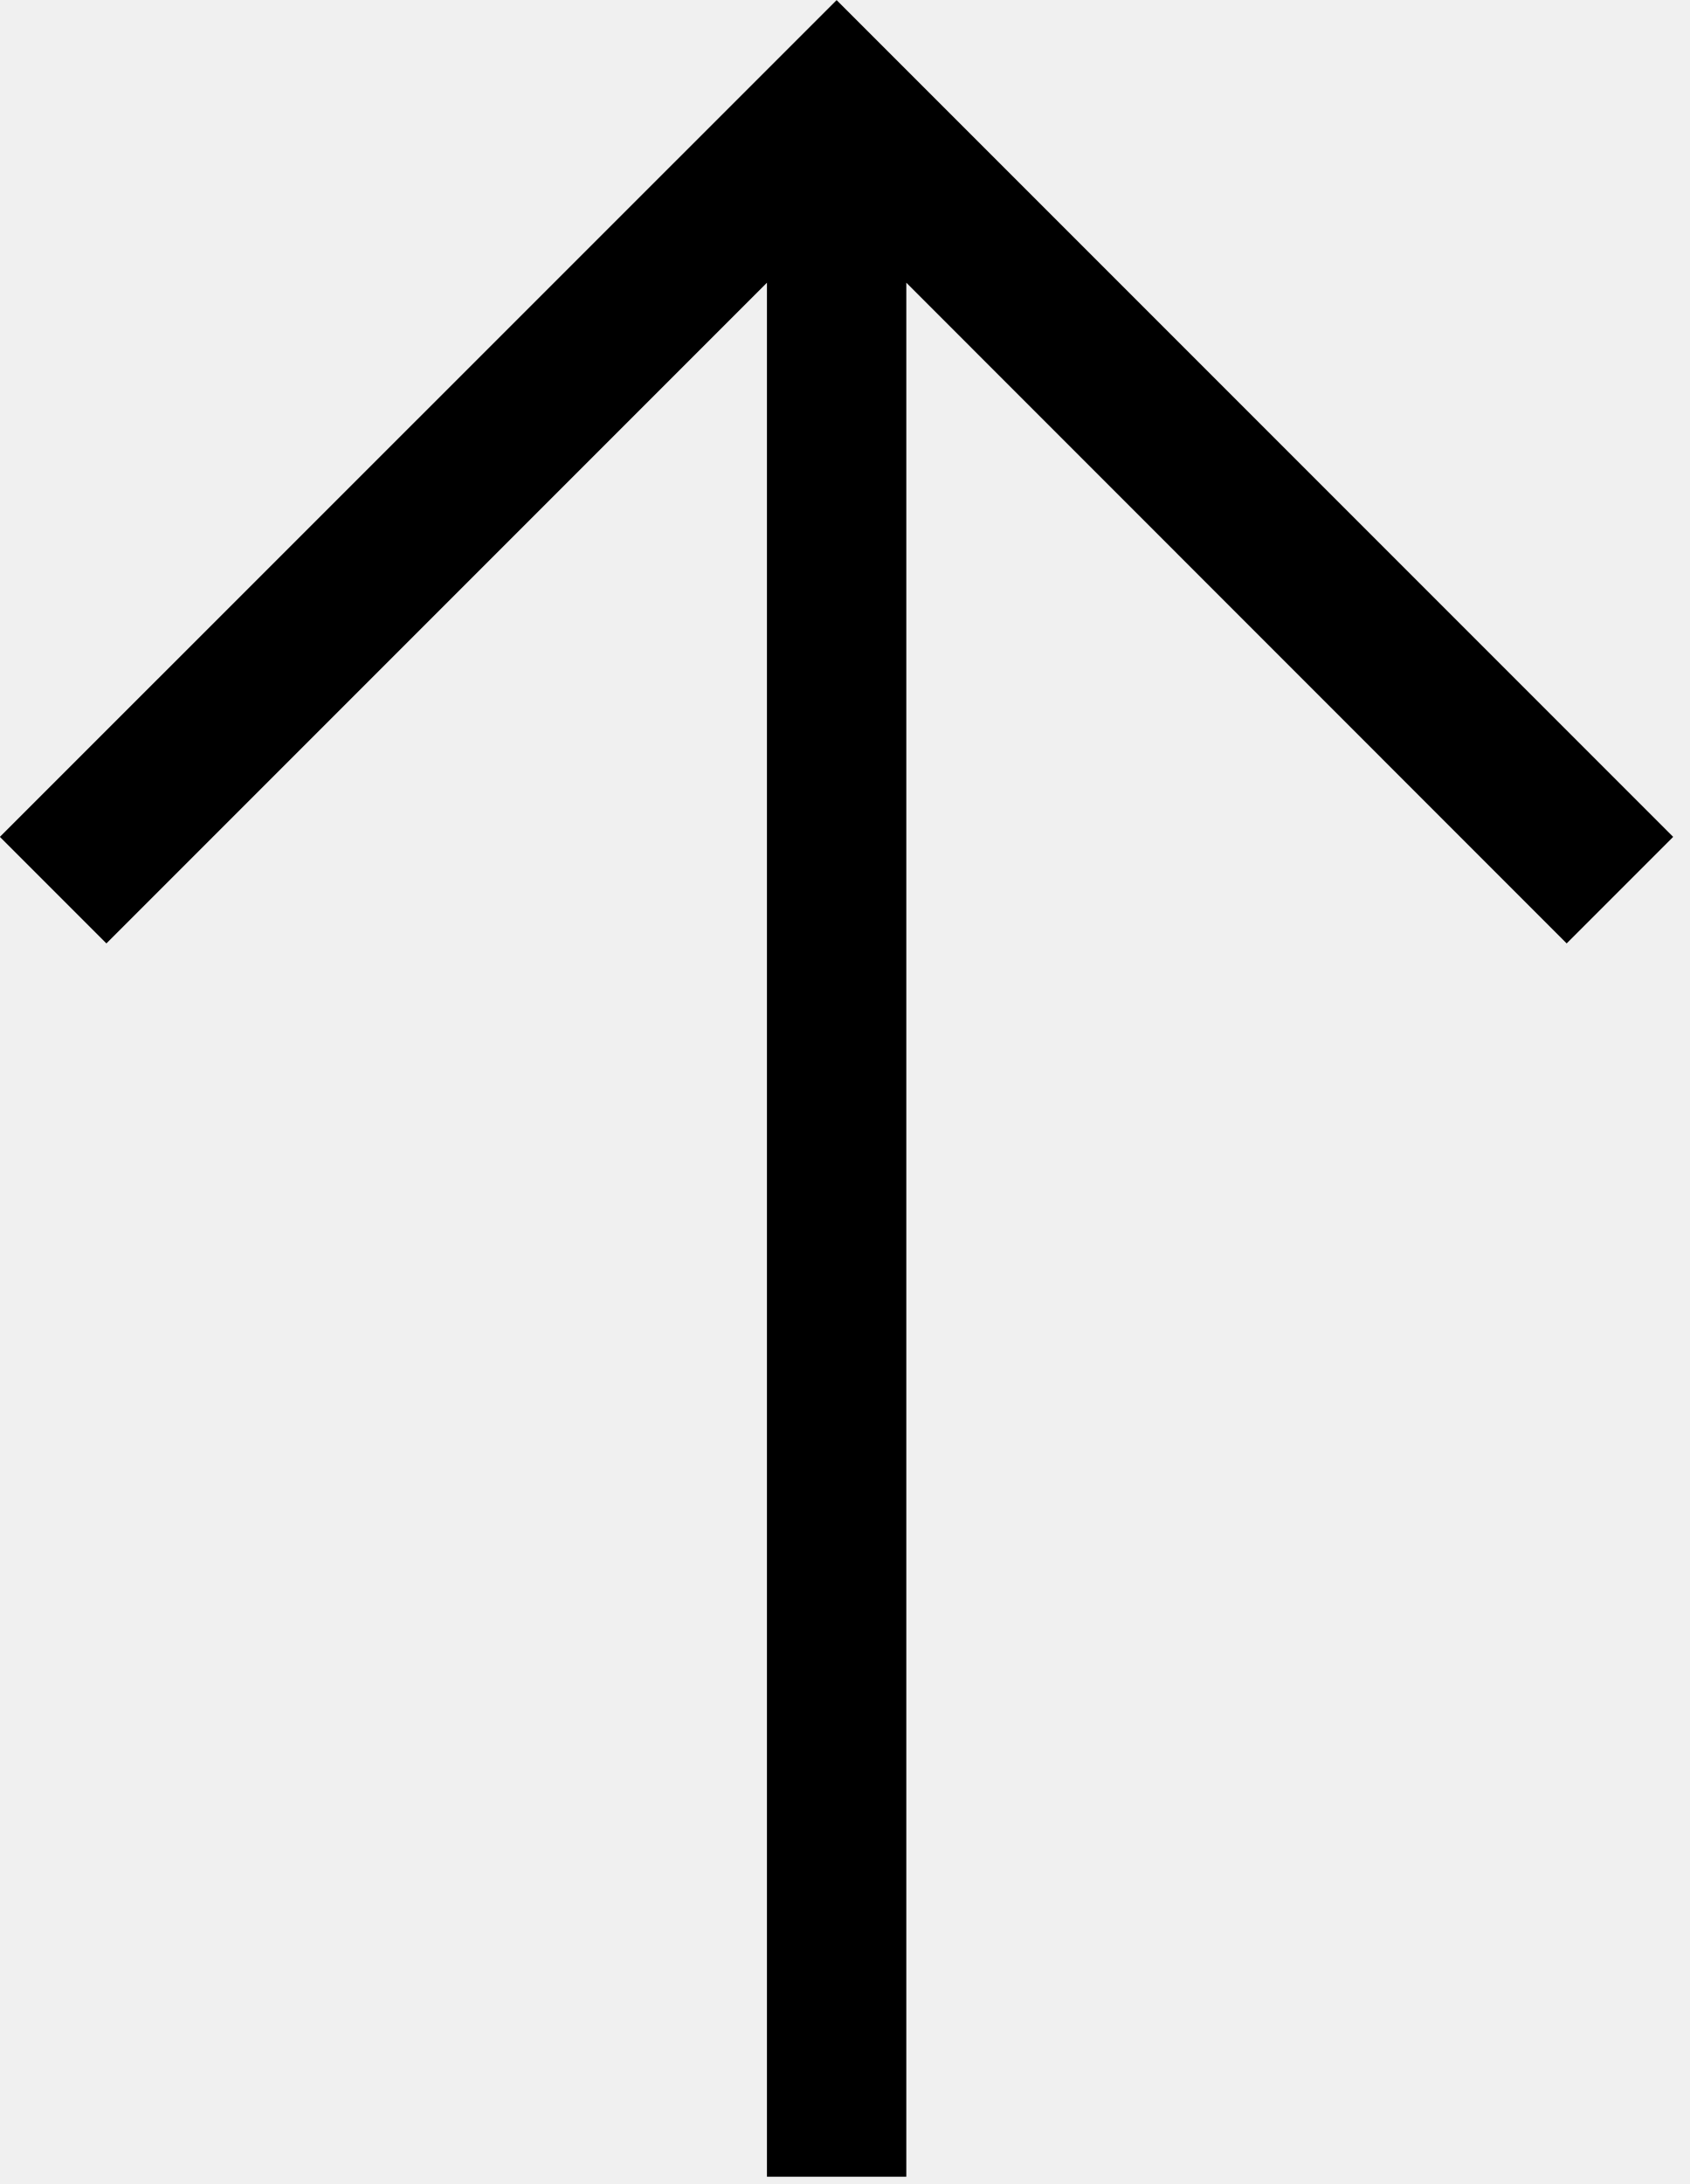
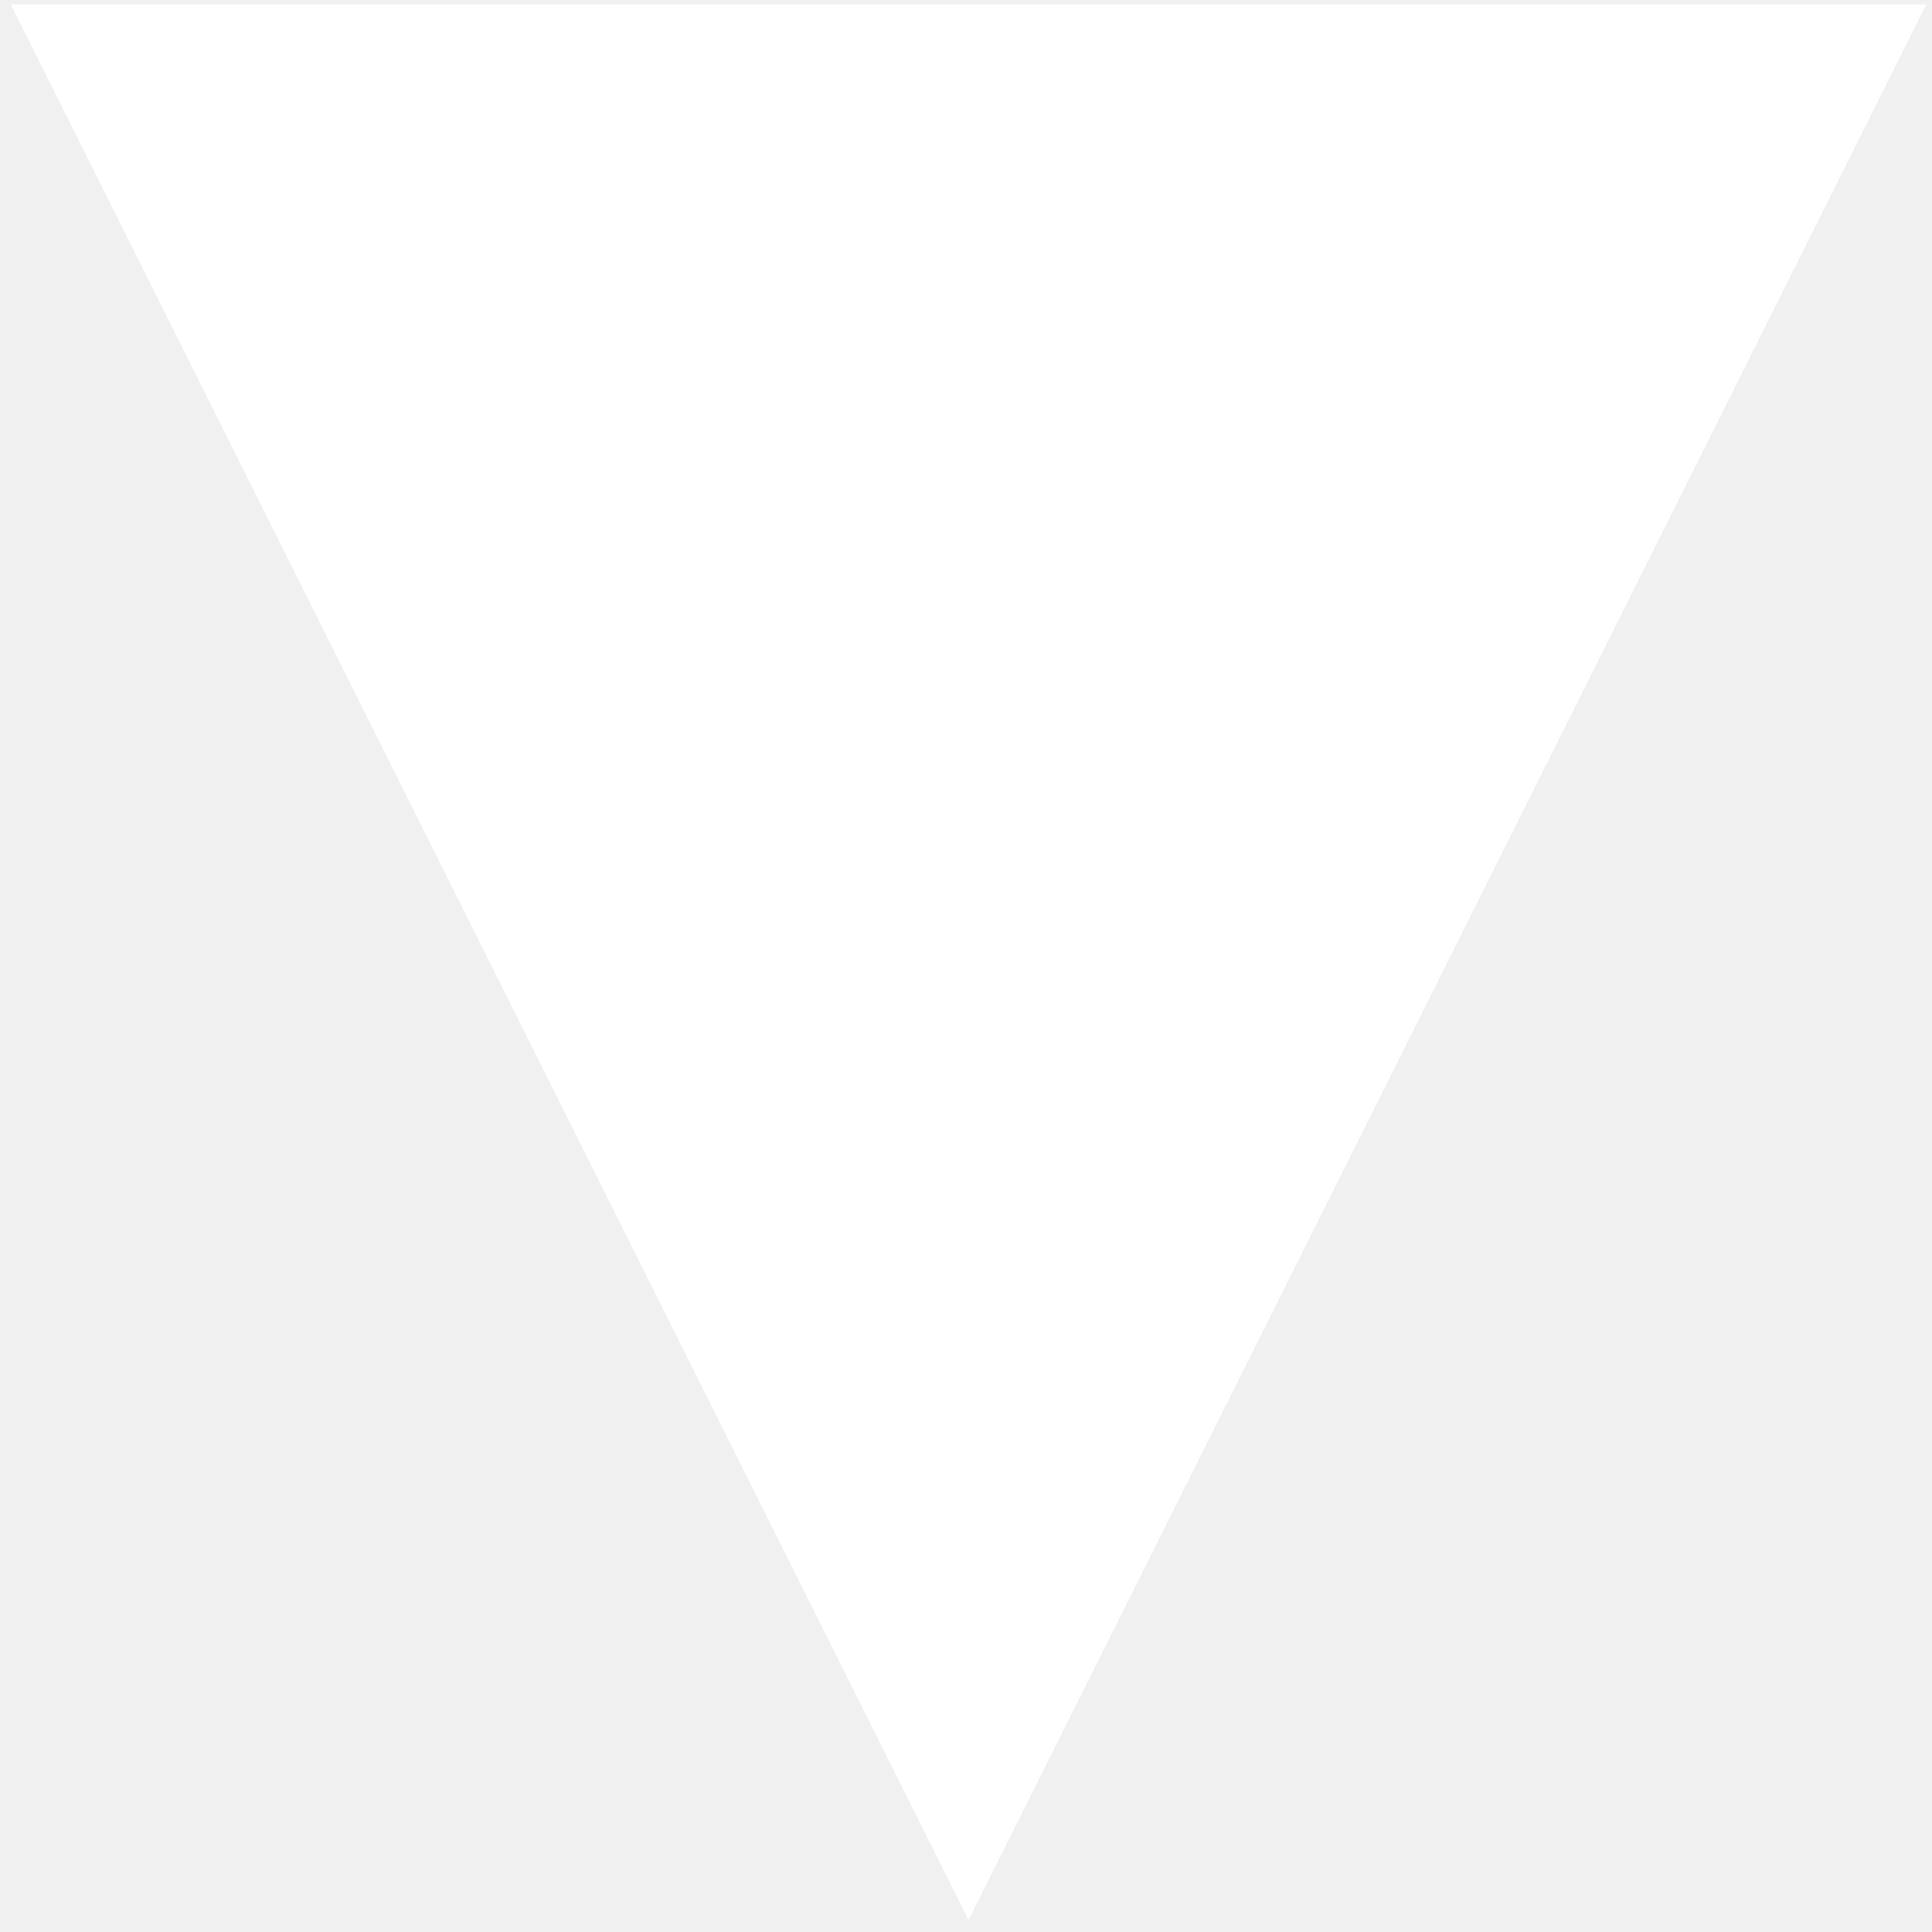
- <svg xmlns="http://www.w3.org/2000/svg" width="100%" height="100%" viewBox="0 0 89 115" version="1.1" xml:space="preserve" style="fill-rule:evenodd;clip-rule:evenodd;stroke-linejoin:round;stroke-miterlimit:2;">
-   <g transform="matrix(1,0,0,1,-157.586,-2168.49)">
-     <g transform="matrix(1,0,0,1,-1384.71,-692.124)">
-       <path d="M1586.36,2860.62L1586.36,2860.61L1586.36,2860.61L1586.36,2860.61L1586.36,2860.62L1630.42,2904.68L1624.81,2910.29L1590.03,2875.5L1590.03,2975.23L1582.69,2975.23L1582.69,2875.5L1547.9,2910.29L1542.29,2904.68L1586.36,2860.62Z" />
+ <svg xmlns="http://www.w3.org/2000/svg" width="100%" height="100%" viewBox="0 0 7 7" version="1.1" xml:space="preserve" style="fill-rule:evenodd;clip-rule:evenodd;stroke-linejoin:round;stroke-miterlimit:2;">
+   <g transform="matrix(1,0,0,1,-10109.1,-6343.09)">
+     <g transform="matrix(0.604543,0,0,0.967003,8725.48,6231.45)">
+       <g transform="matrix(1.65414,-4.93038e-32,1.72563e-31,-1.03412,-5788.2,5794.77)">
+         <path d="M4886.35,5484.98L4889.82,5491.92L4882.88,5491.92L4886.35,5484.98Z" style="fill:white;" />
+       </g>
    </g>
  </g>
</svg>
